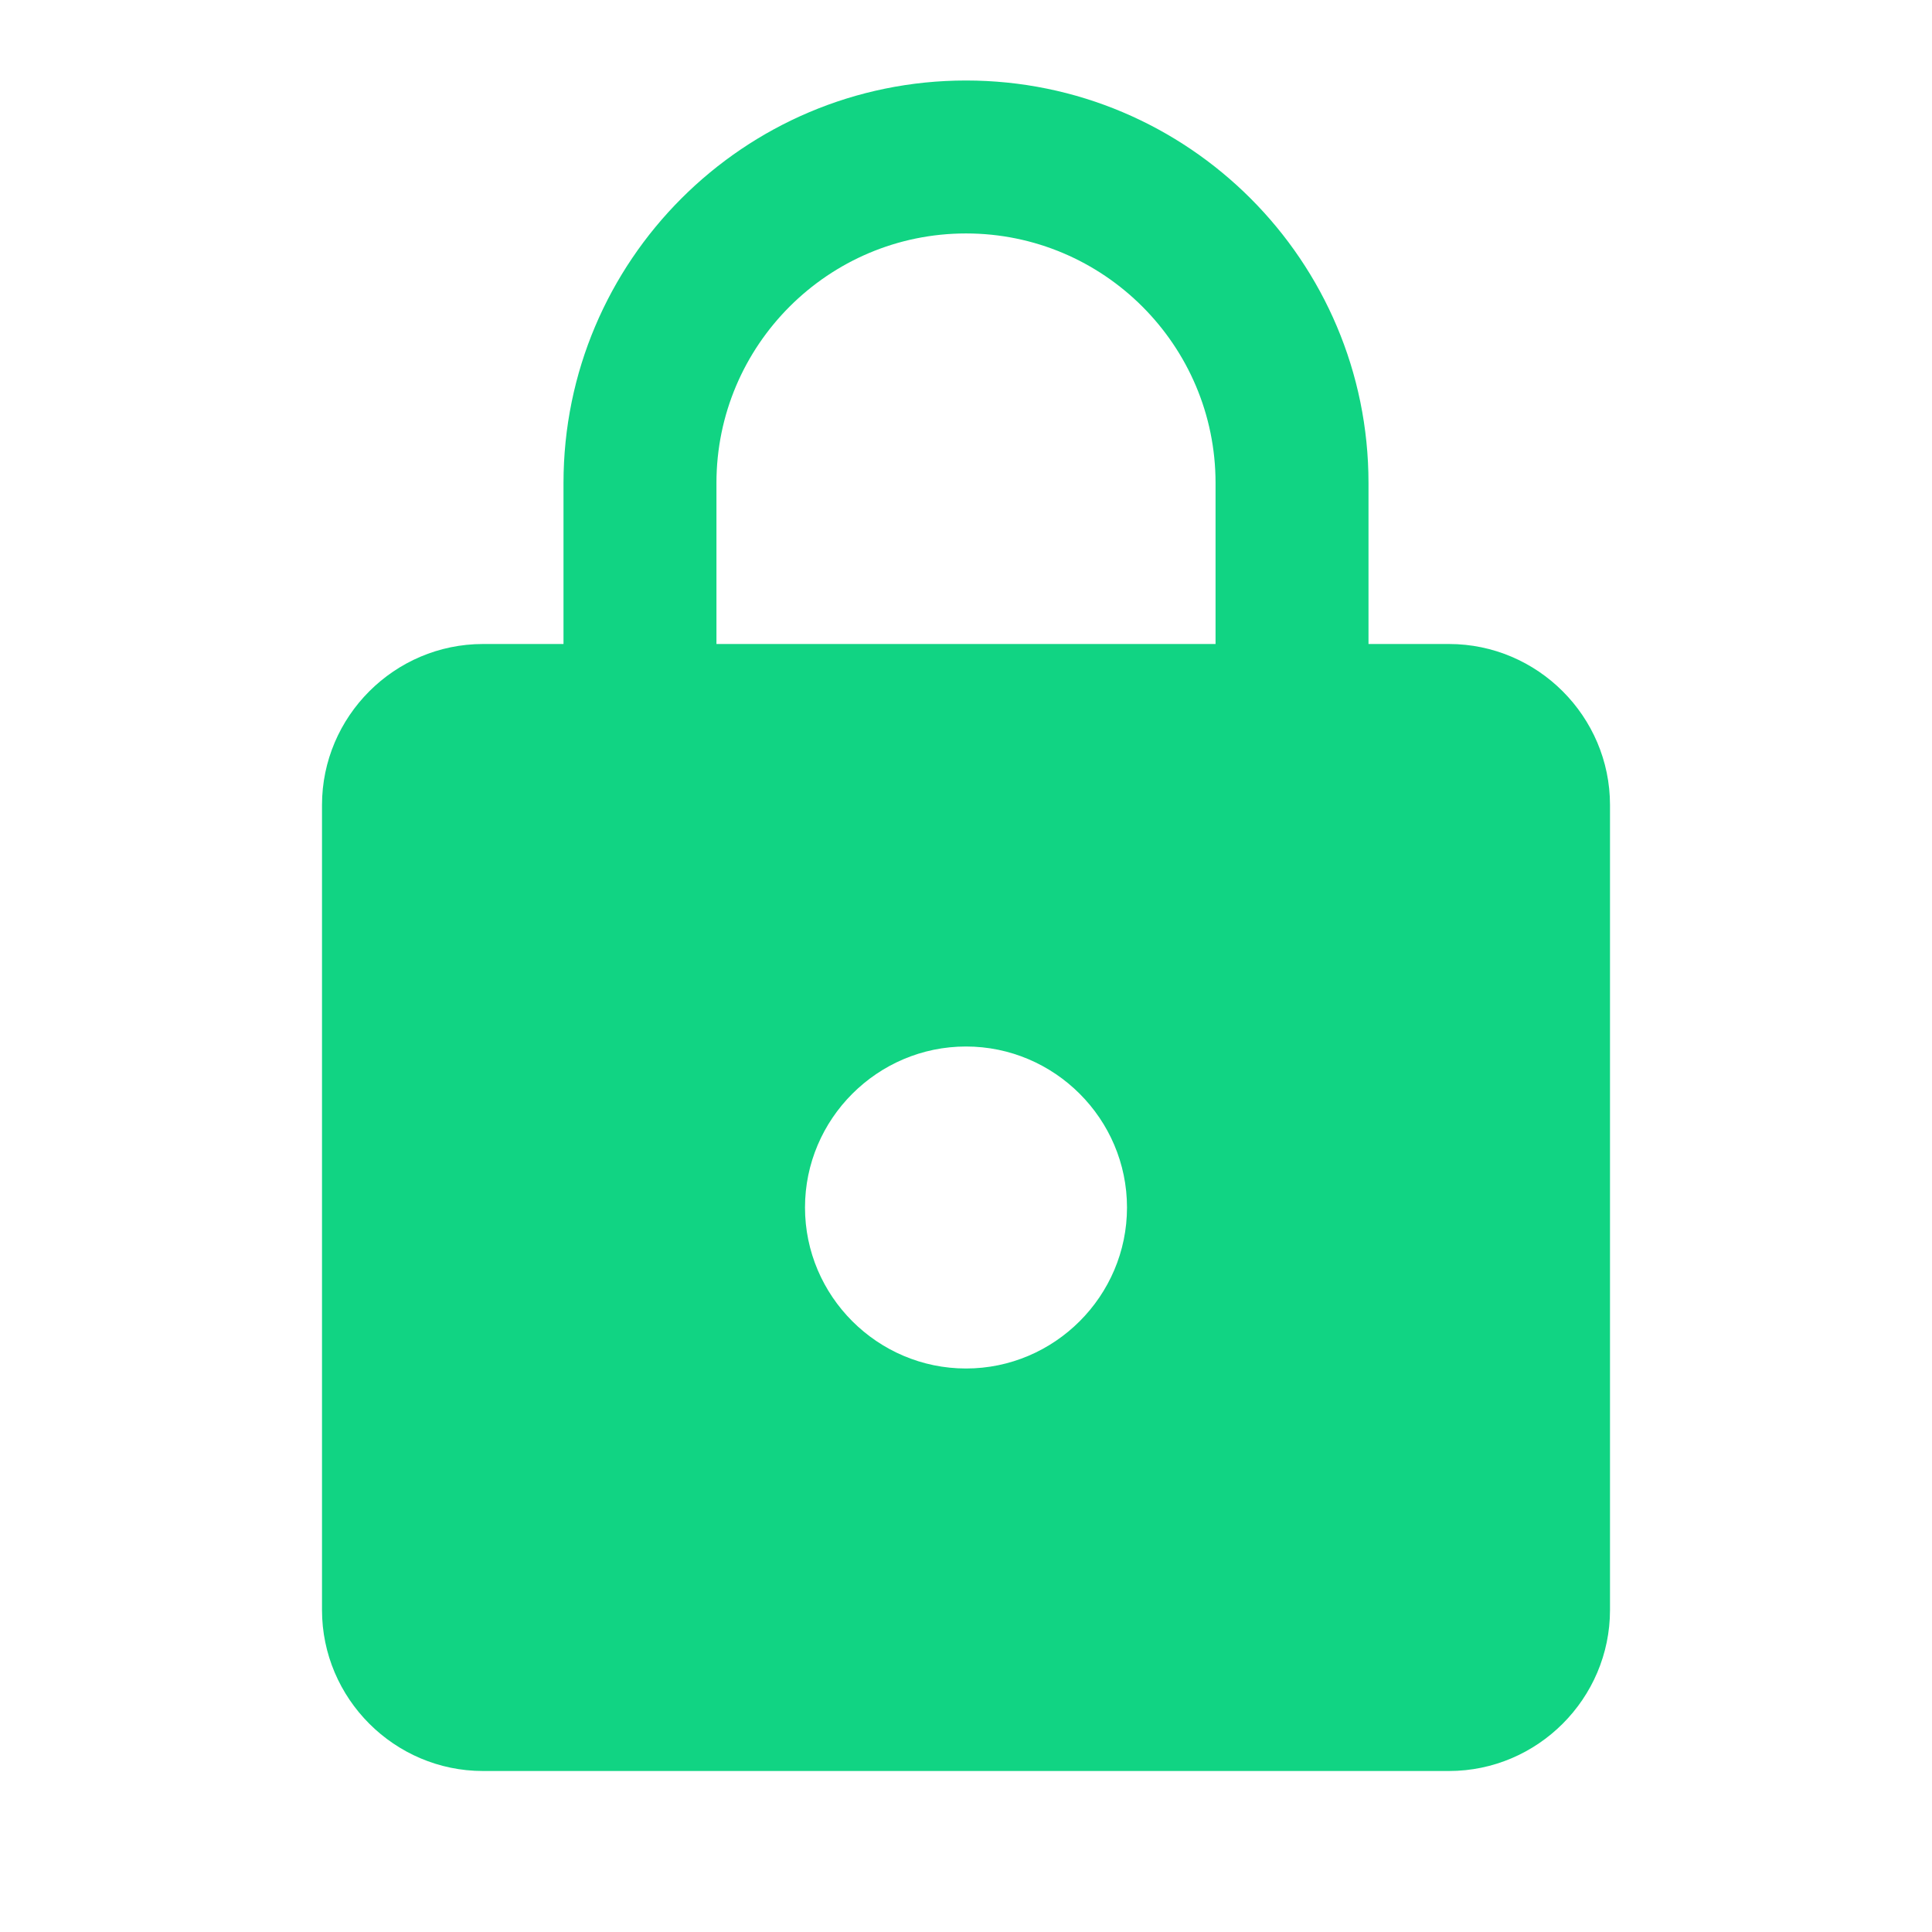
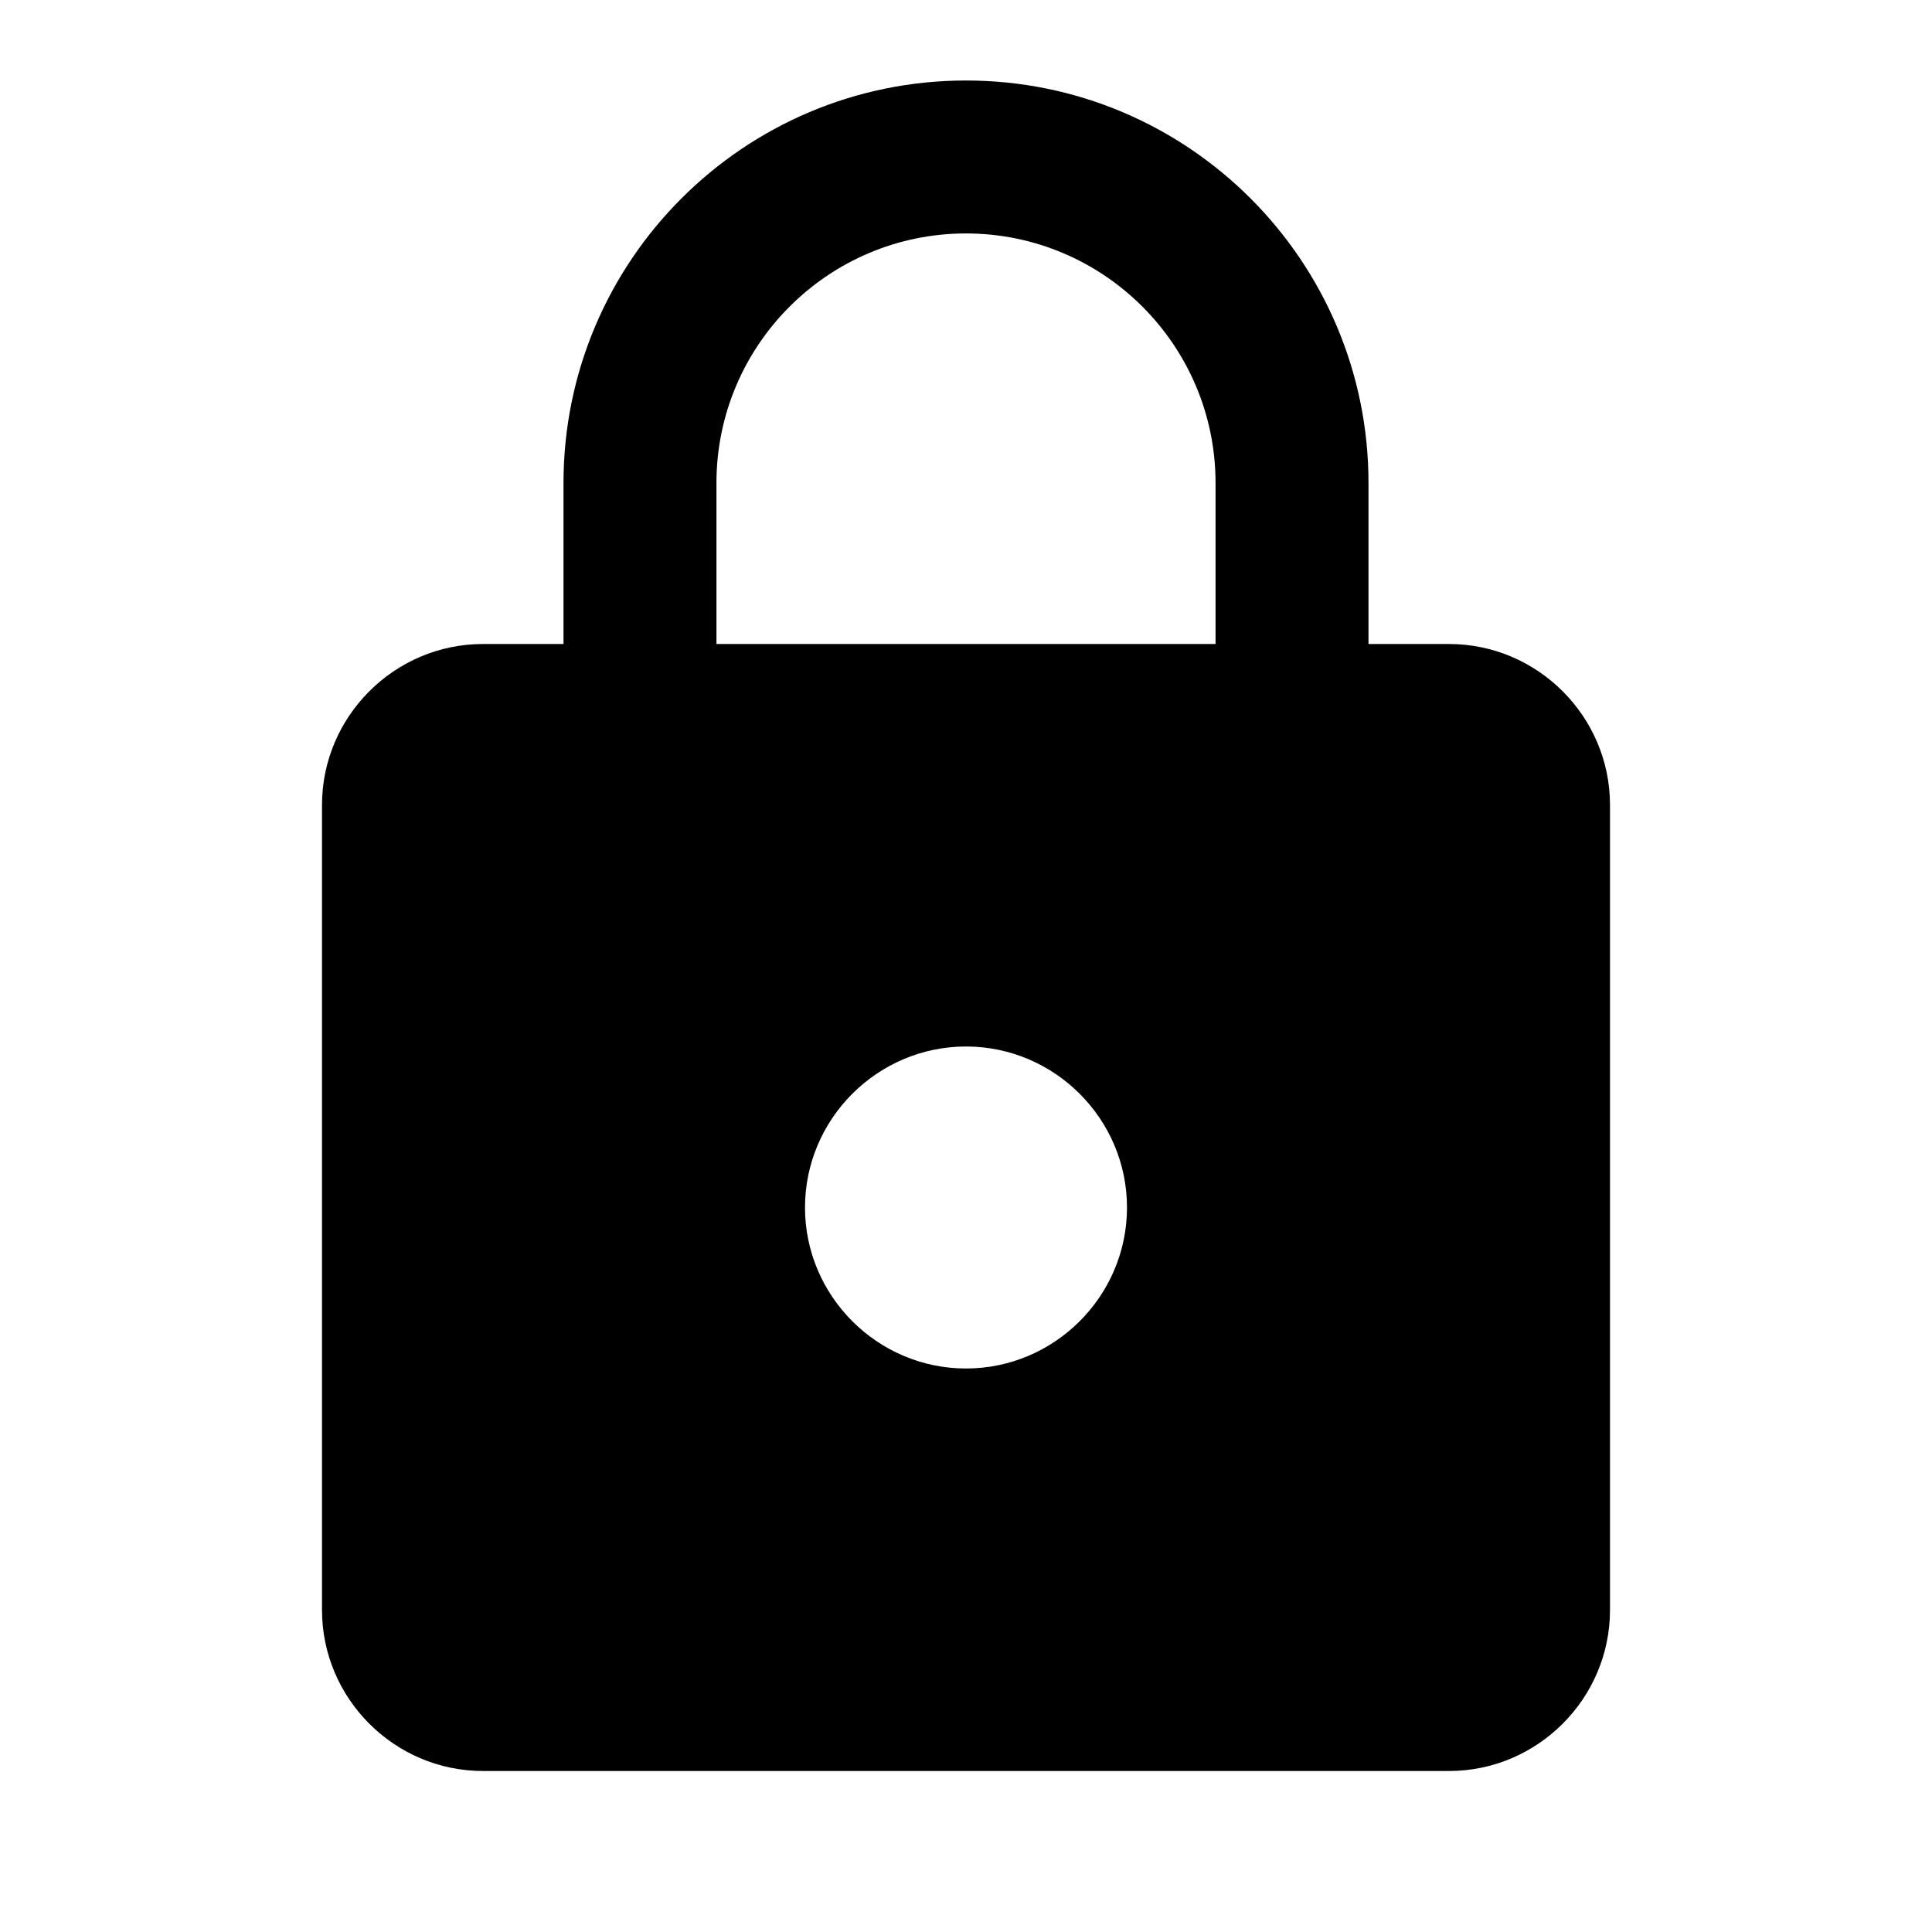
- <svg xmlns="http://www.w3.org/2000/svg" width="24" height="24" viewBox="0 0 24 24" fill="none">
-   <path d="M18 8H17V6C17 3.24 14.76 1 12 1C9.24 1 7 3.24 7 6V8H6C4.9 8 4 8.9 4 10V20C4 21.1 4.9 22 6 22H18C19.1 22 20 21.1 20 20V10C20 8.9 19.1 8 18 8ZM12 17C10.9 17 10 16.1 10 15C10 13.9 10.9 13 12 13C13.1 13 14 13.9 14 15C14 16.1 13.1 17 12 17ZM15.1 8H8.9V6C8.9 4.29 10.29 2.9 12 2.9C13.71 2.9 15.1 4.29 15.1 6V8Z" fill="#11D483" />
+ <svg xmlns="http://www.w3.org/2000/svg" width="24" height="24" viewBox="0 0 24 24" fill="currentColor">
+   <path d="M18 8H17V6C17 3.24 14.76 1 12 1C9.24 1 7 3.24 7 6V8H6C4.9 8 4 8.9 4 10V20C4 21.1 4.9 22 6 22H18C19.1 22 20 21.1 20 20V10C20 8.9 19.1 8 18 8ZM12 17C10.9 17 10 16.1 10 15C10 13.9 10.9 13 12 13C13.1 13 14 13.9 14 15C14 16.1 13.1 17 12 17ZM15.1 8H8.9V6C8.9 4.29 10.29 2.9 12 2.9C13.71 2.9 15.1 4.29 15.1 6V8Z" fill="currentColor" />
</svg>
